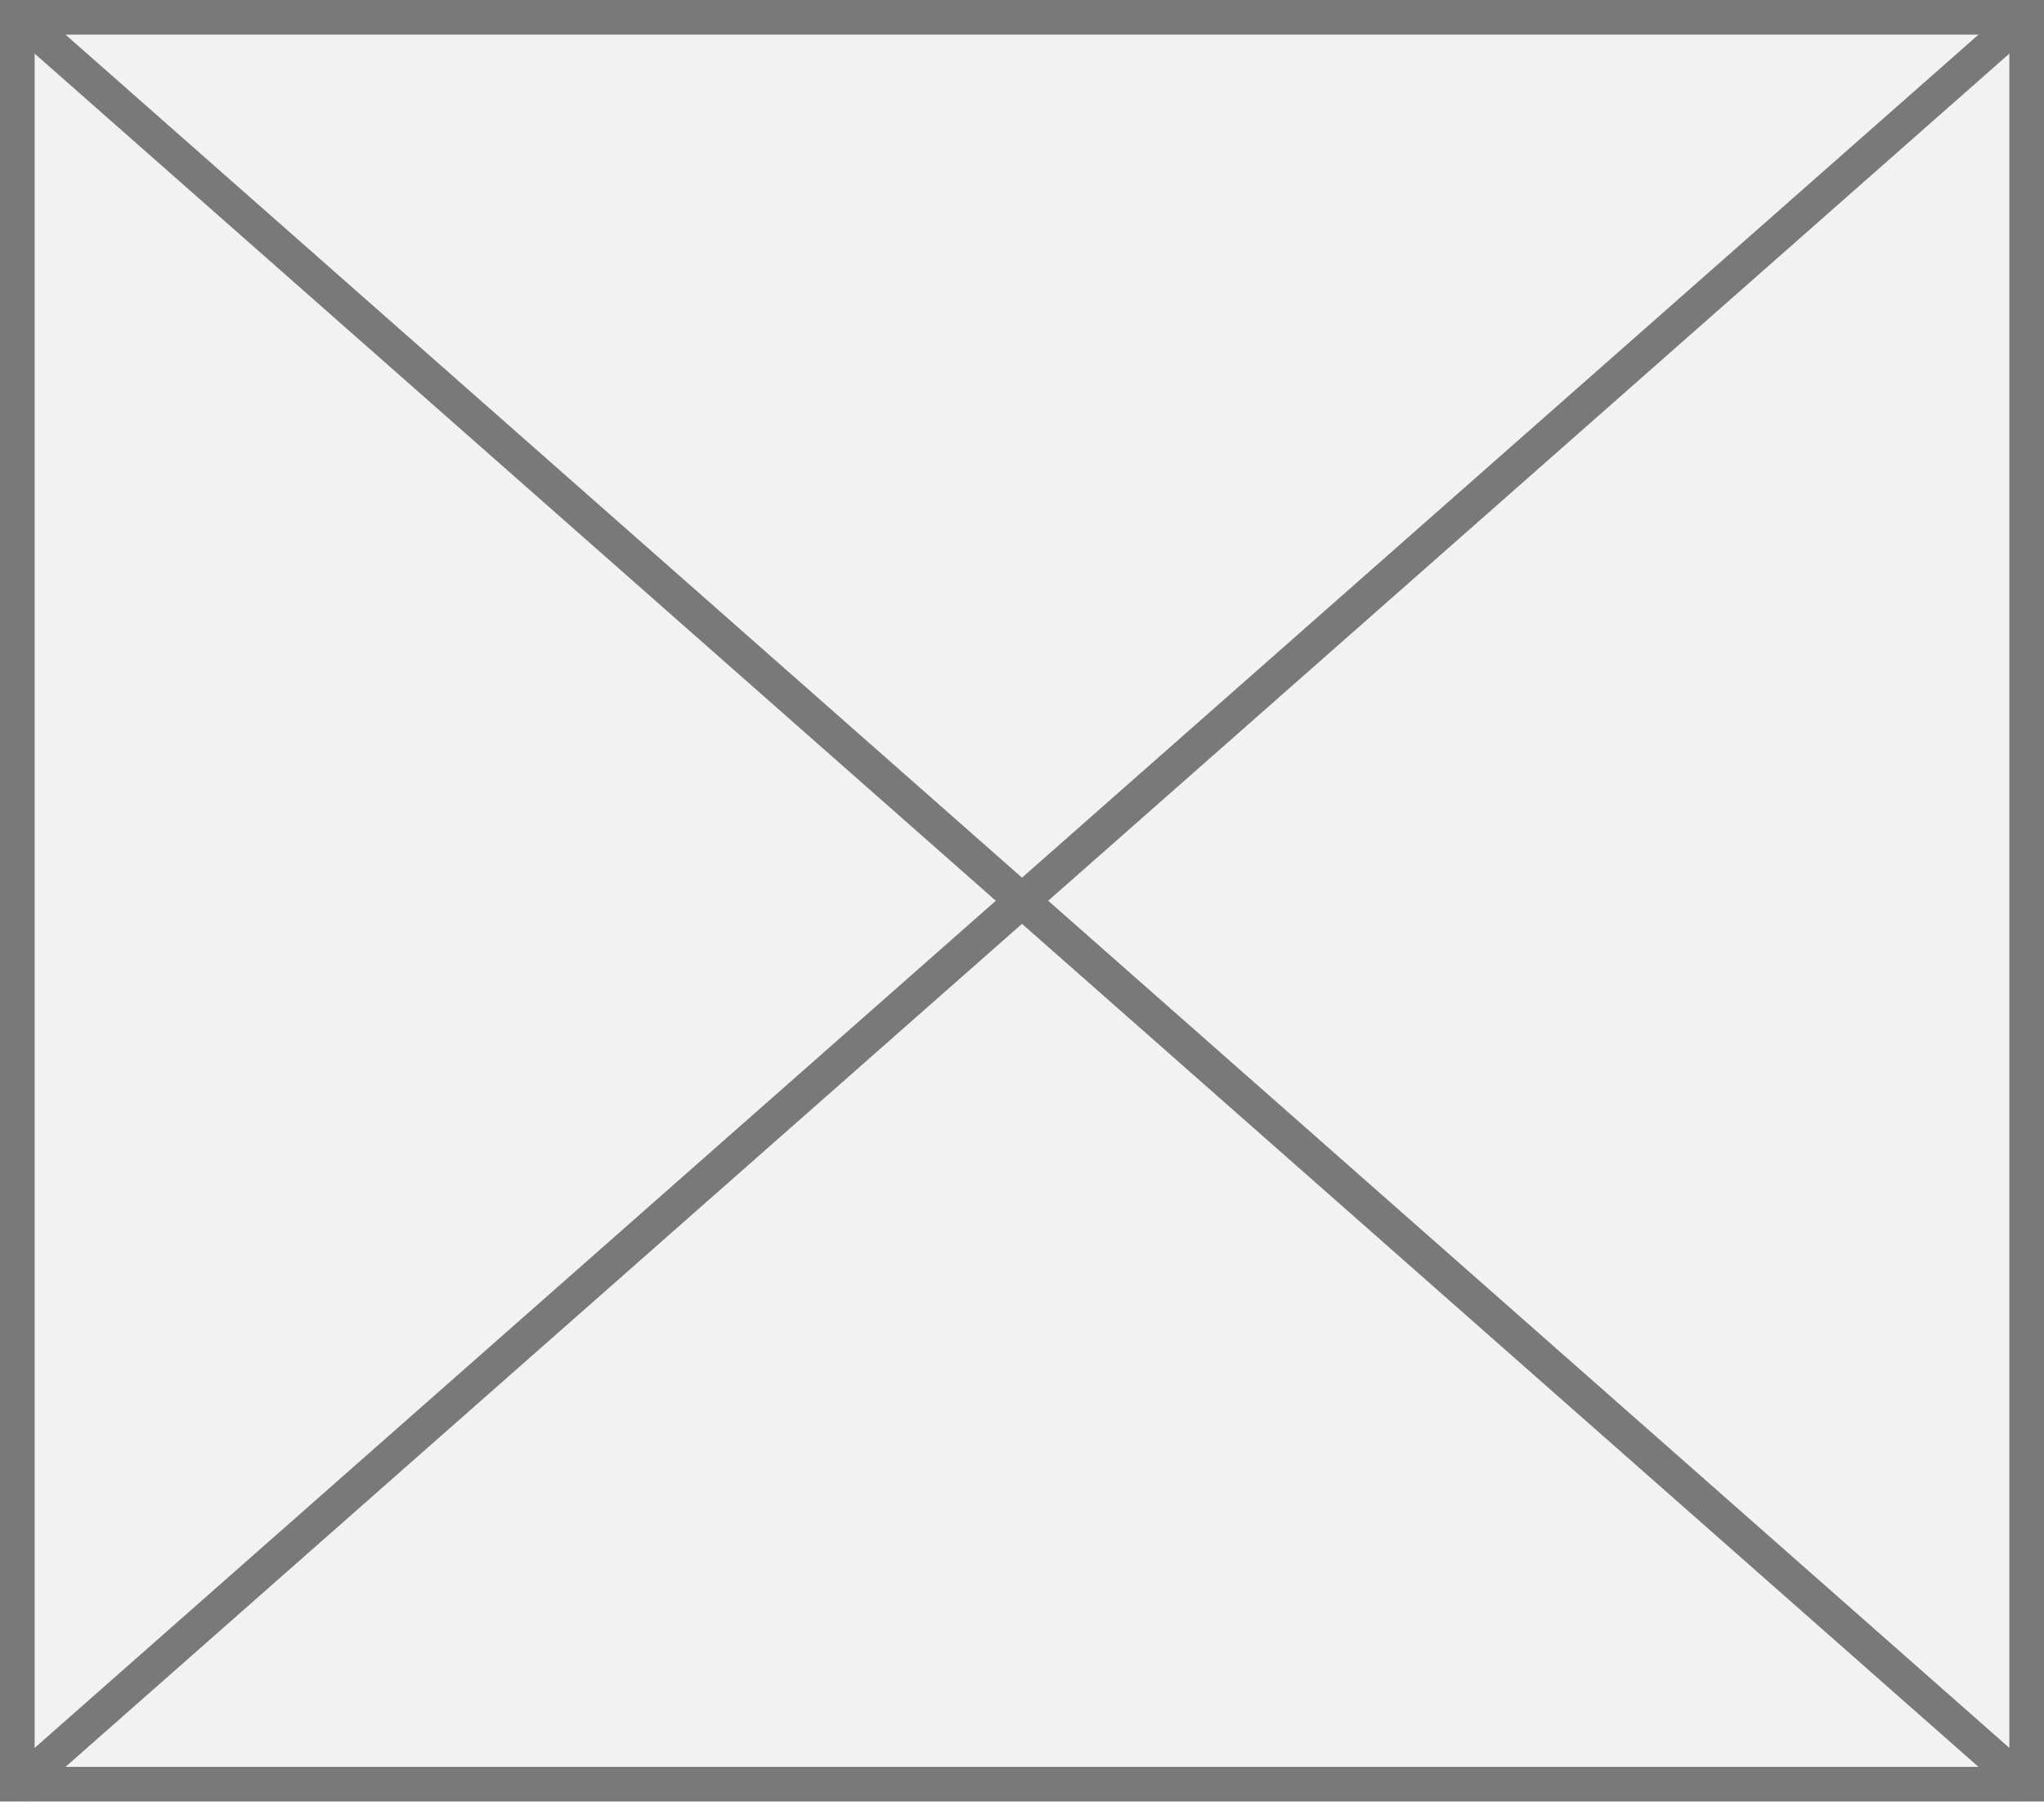
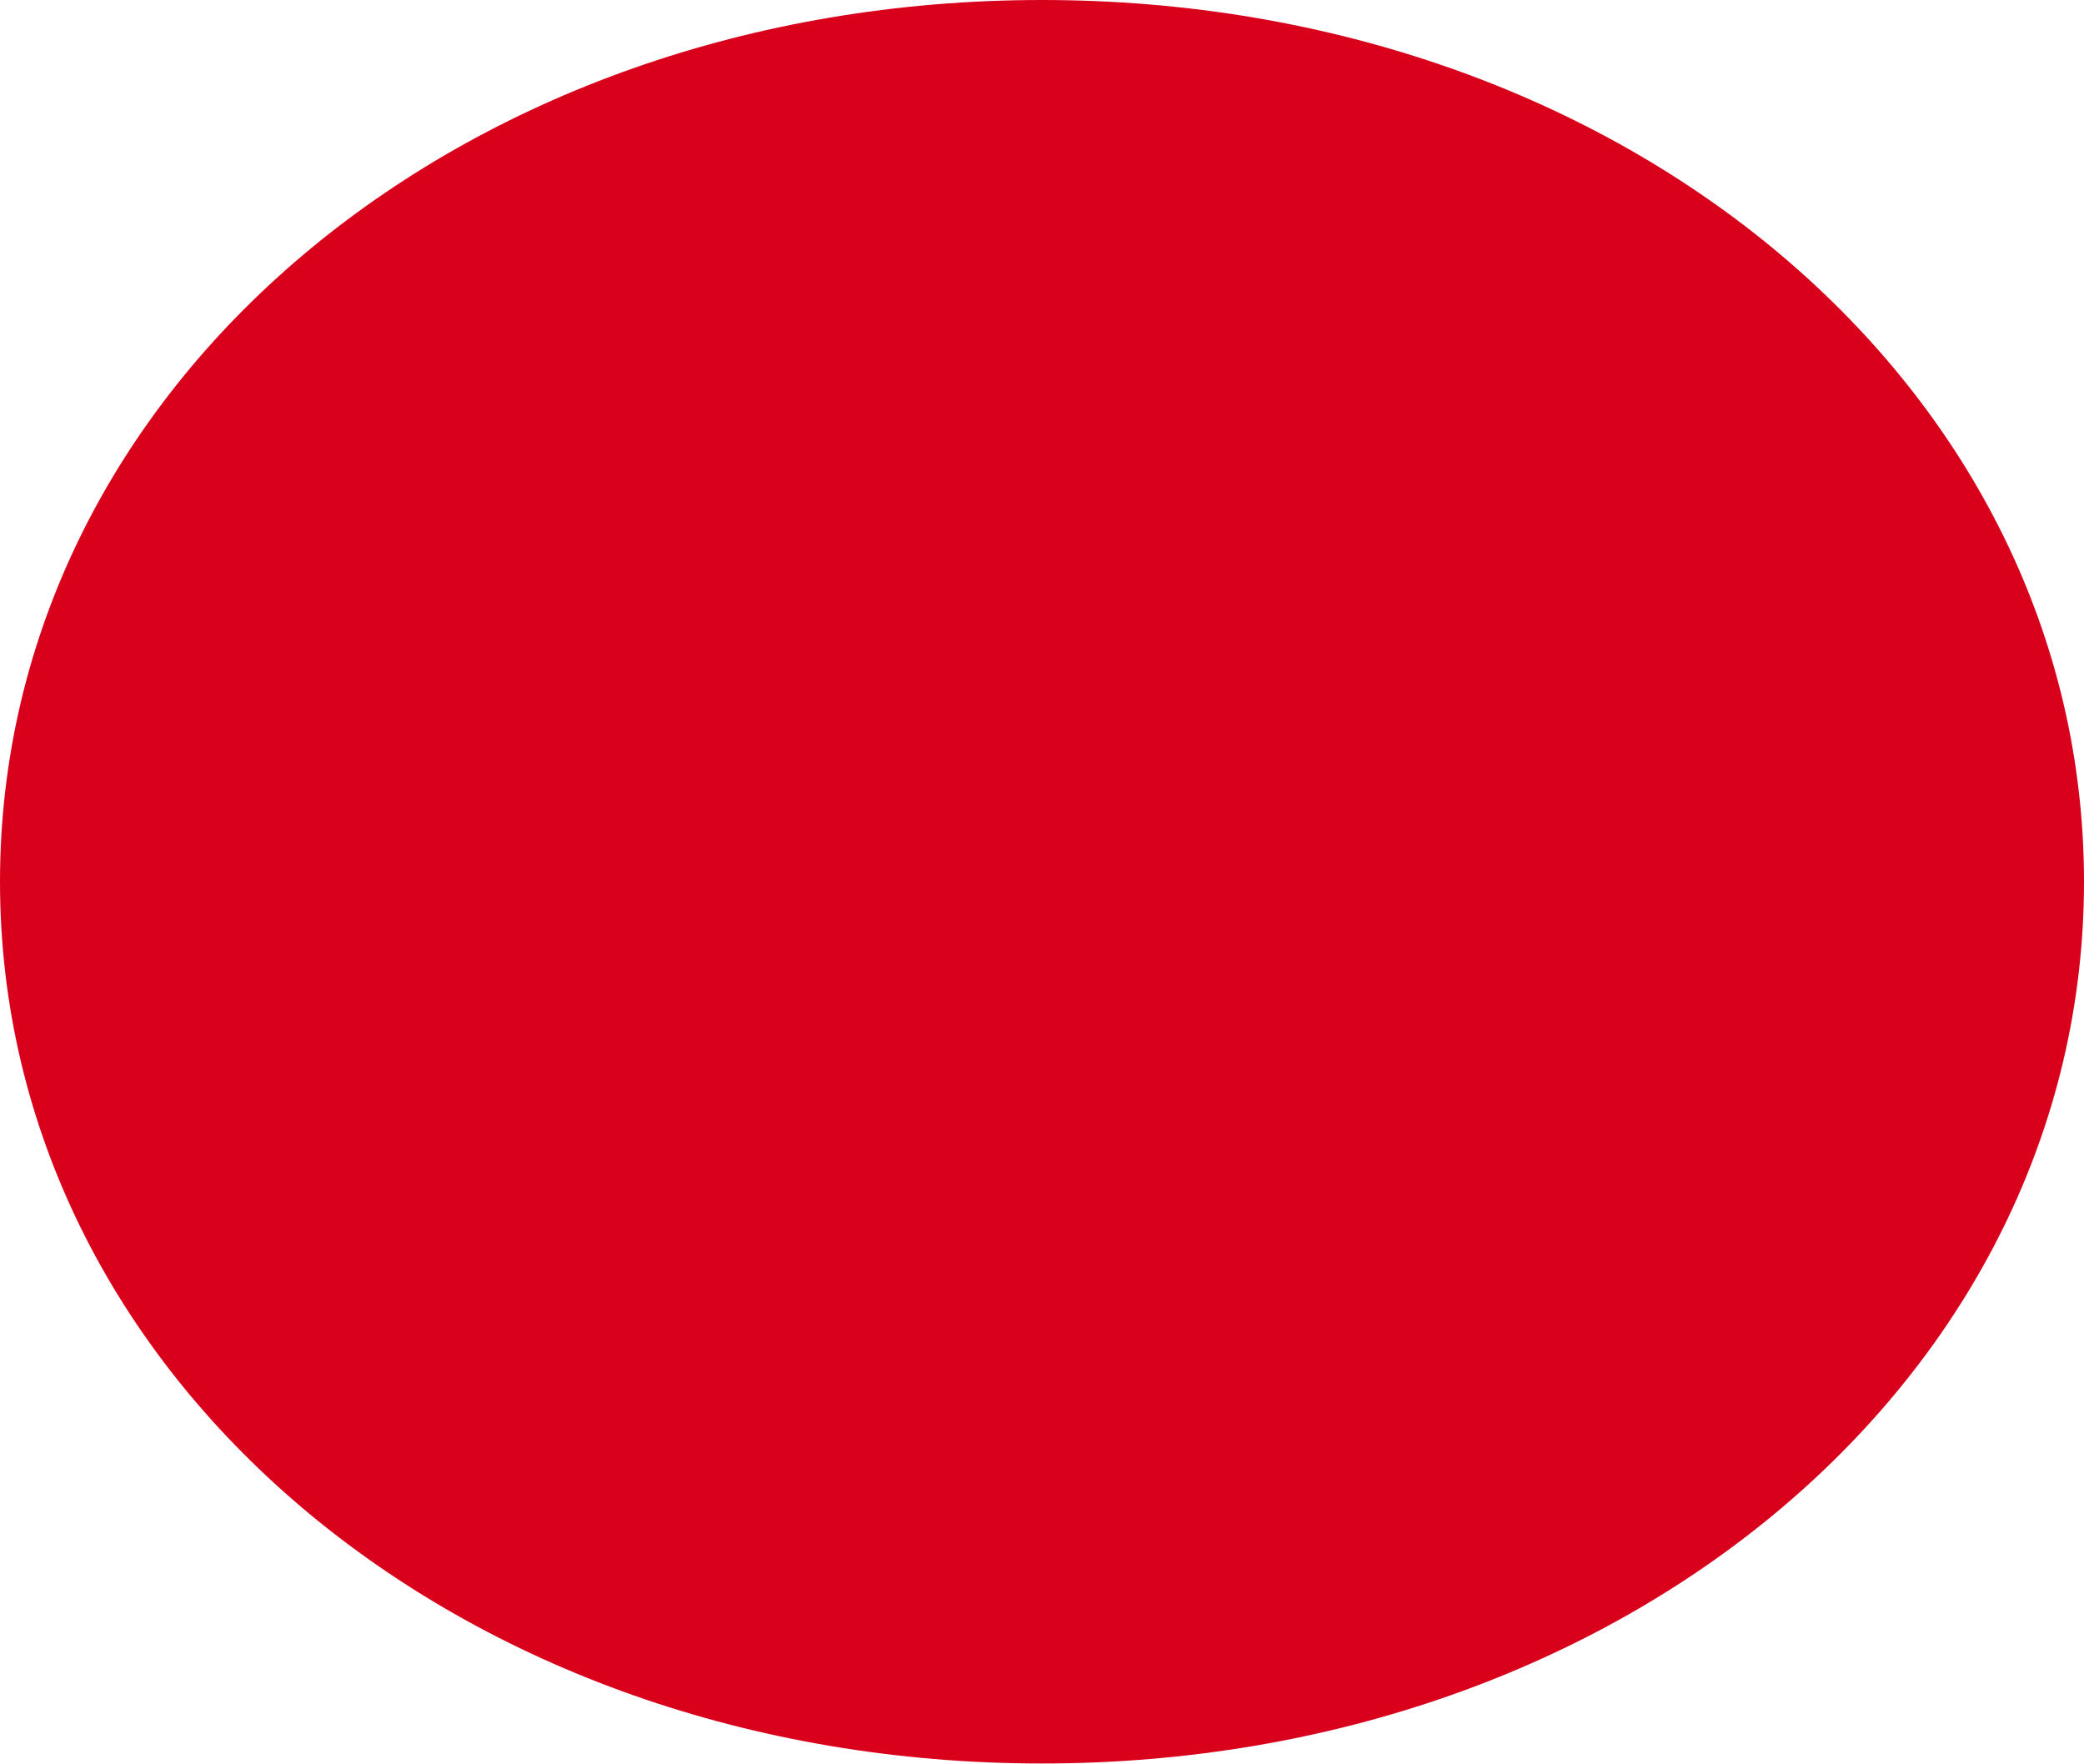
- <svg xmlns="http://www.w3.org/2000/svg" version="1.1" width="59px" height="52px">
-   <g transform="matrix(1 0 0 1 -227 -255 )">
-     <path d="M 227.5 255.5  L 285.5 255.5  L 285.5 306.5  L 227.5 306.5  L 227.5 255.5  Z " fill-rule="nonzero" fill="#f2f2f2" stroke="none" />
-     <path d="M 227.5 255.5  L 285.5 255.5  L 285.5 306.5  L 227.5 306.5  L 227.5 255.5  Z " stroke-width="1" stroke="#797979" fill="none" />
-     <path d="M 227.426 255.375  L 285.574 306.625  M 285.574 255.375  L 227.426 306.625  " stroke-width="1" stroke="#797979" fill="none" />
+ <svg xmlns="http://www.w3.org/2000/svg" version="1.1" width="13px" height="11px">
+   <g transform="matrix(1 0 0 1 -209 -227 )">
+     <path d="M 215.5 227  C 219.14 227  222 229.42  222 232.5  C 222 235.58  219.14 238  215.5 238  C 211.86 238  209 235.58  209 232.5  C 209 229.42  211.86 227  215.5 227  Z " fill-rule="nonzero" fill="#d9001b" stroke="none" />
  </g>
</svg>
